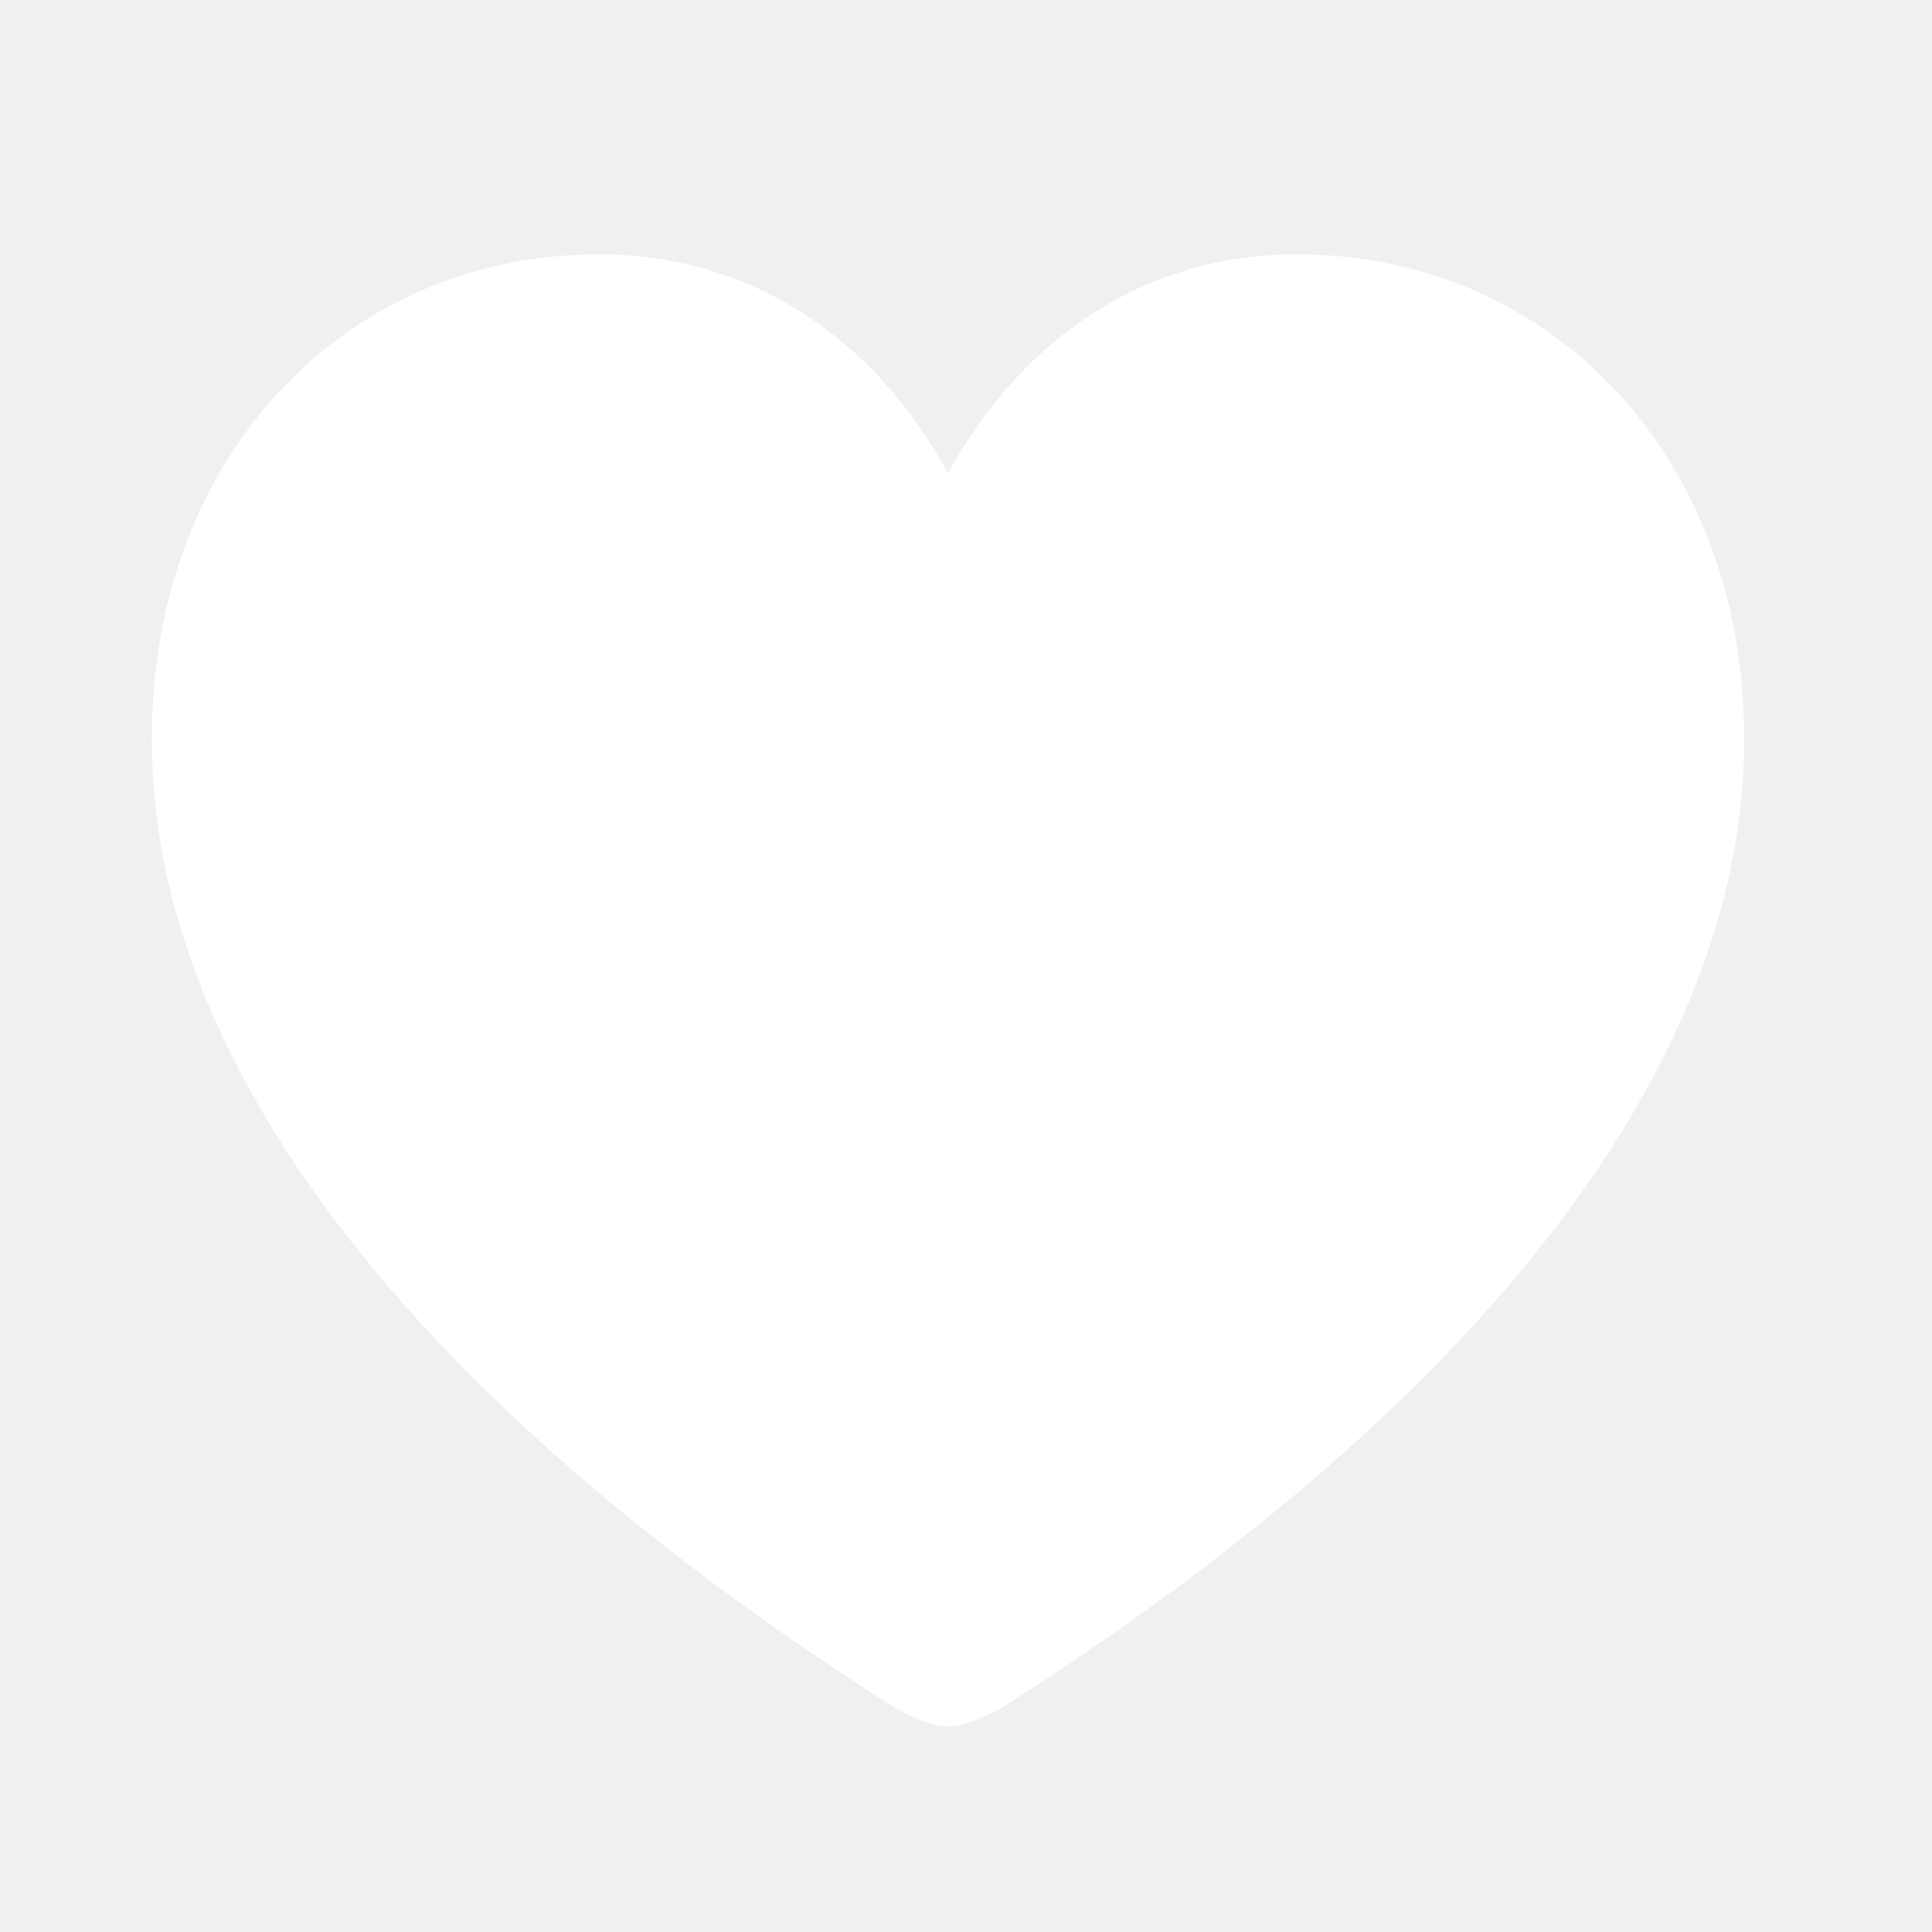
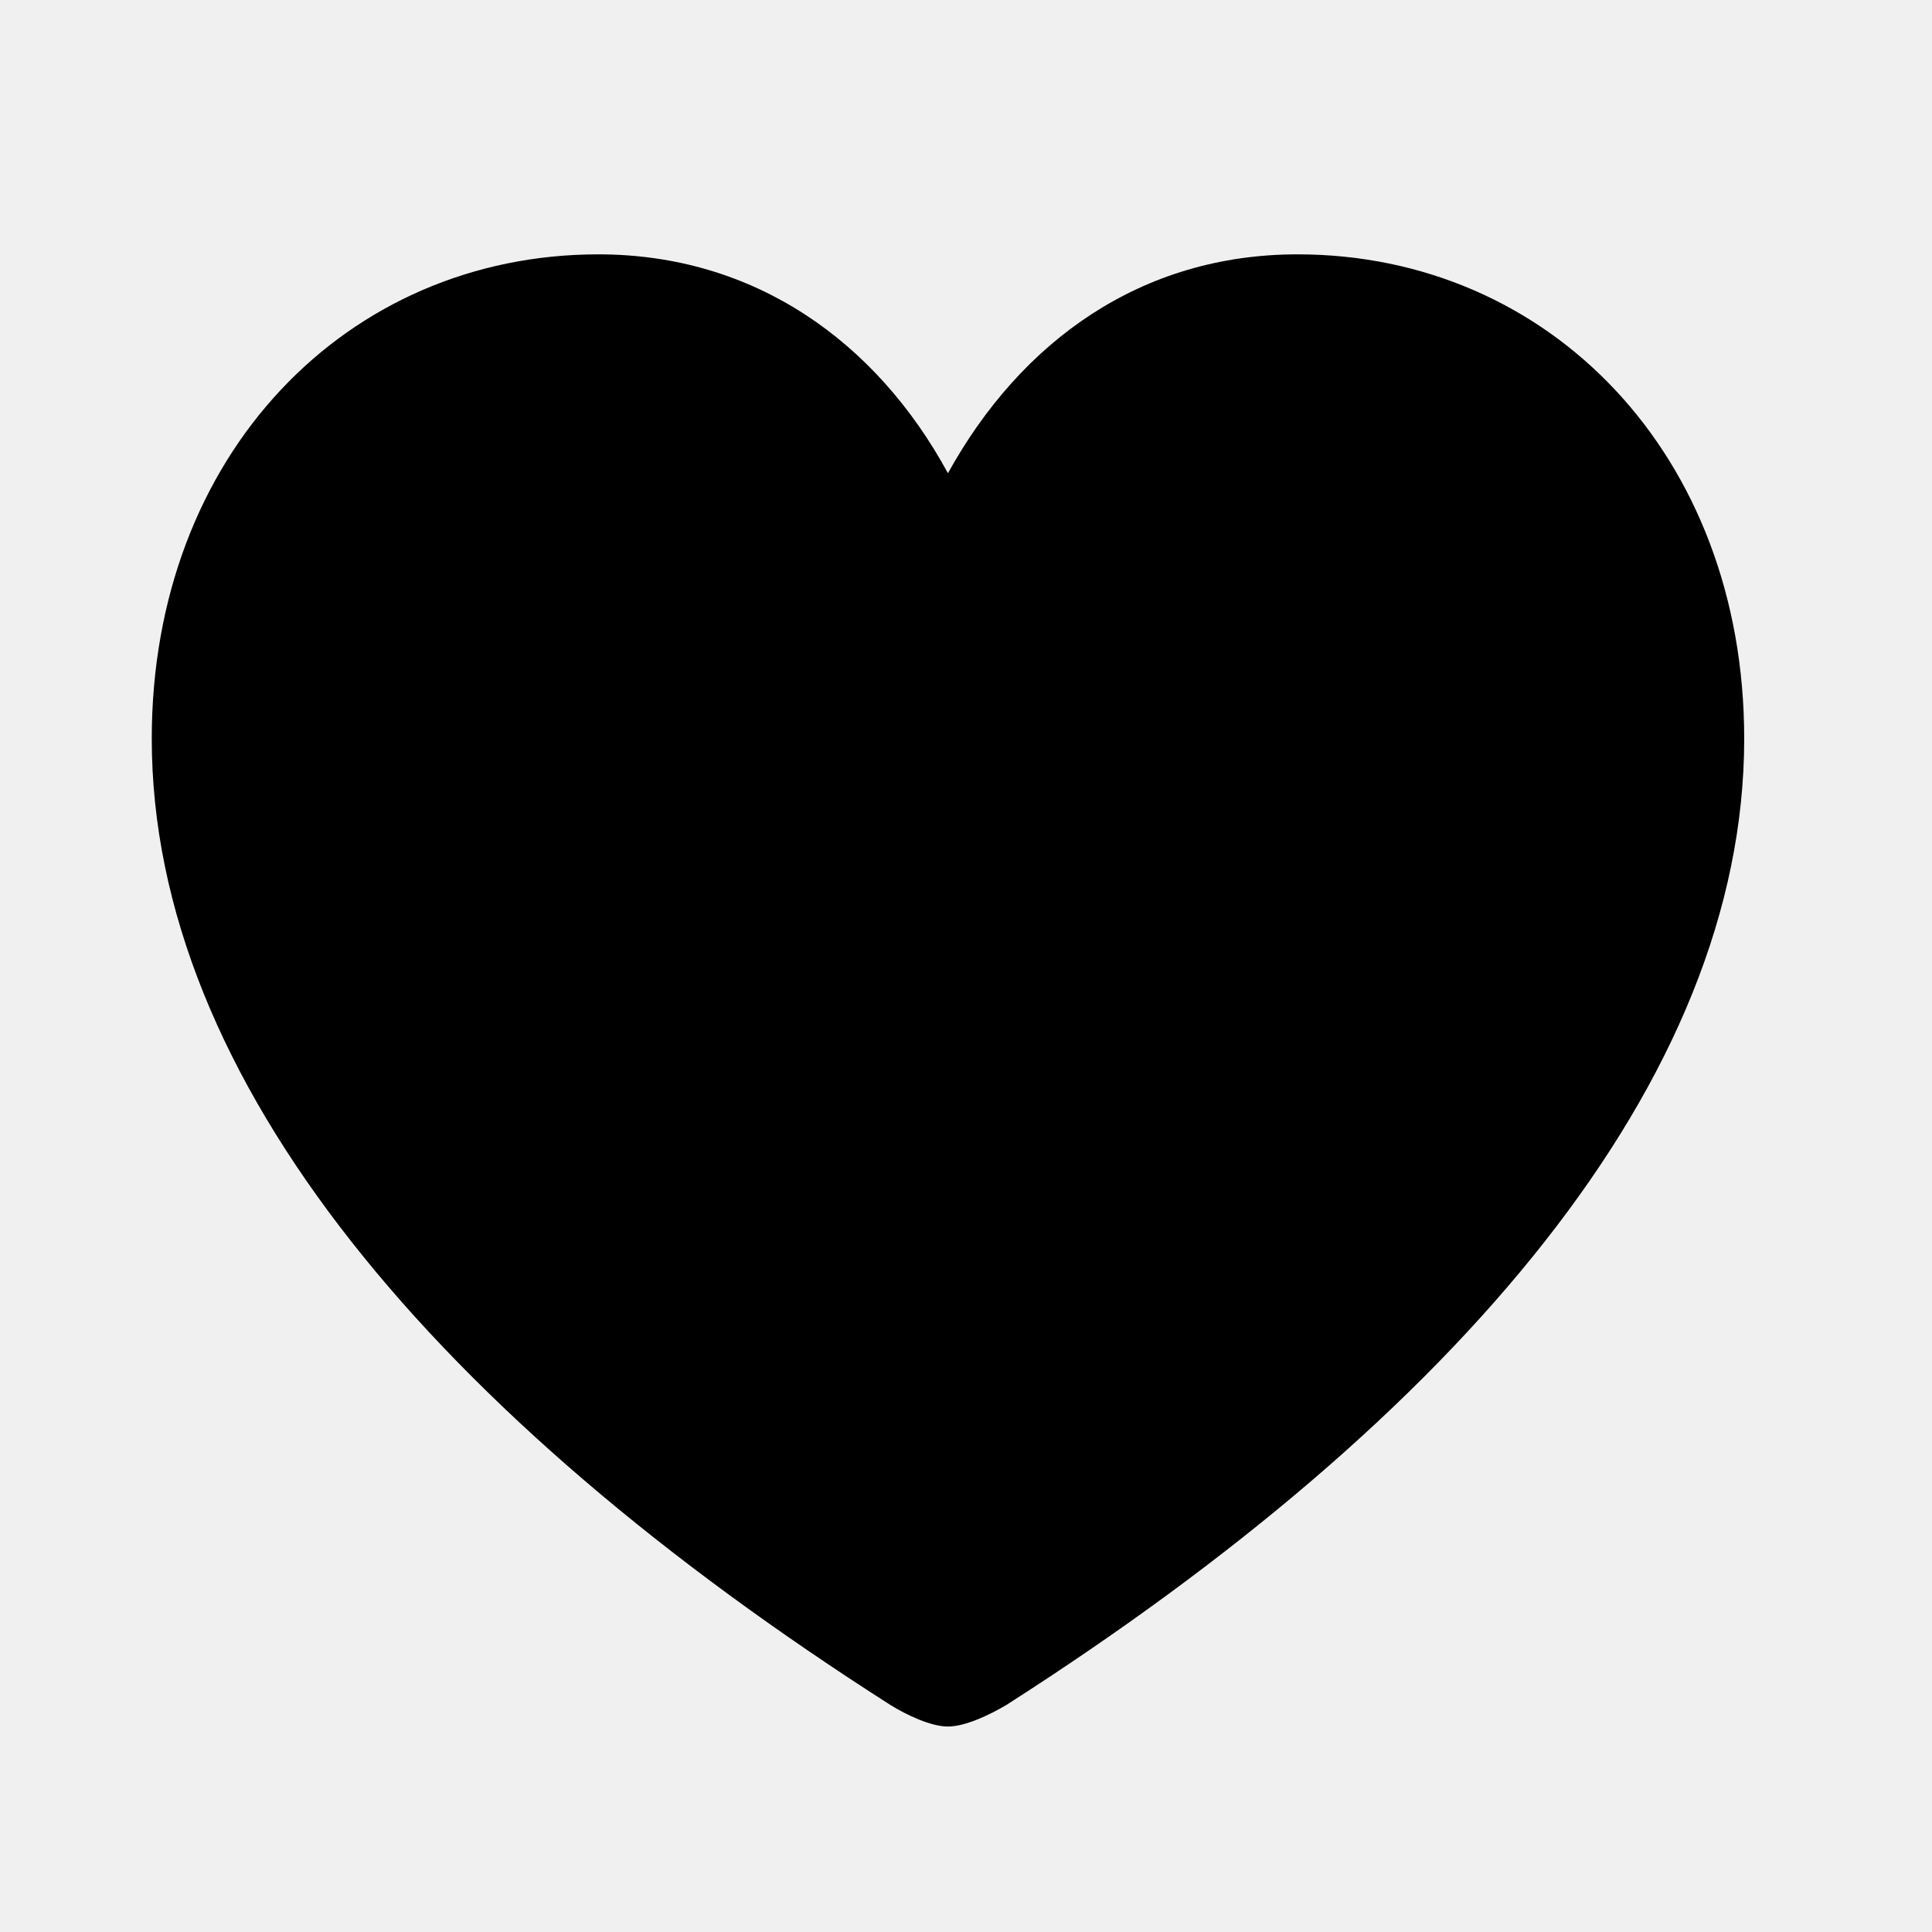
- <svg xmlns="http://www.w3.org/2000/svg" width="20" height="20" viewBox="0 0 20 20" fill="none">
-   <path d="M9.813 17.873C9.988 17.873 10.237 17.757 10.419 17.649C15.093 14.661 18.056 11.183 18.056 7.647C18.056 4.708 16.039 2.633 13.432 2.633C11.814 2.633 10.569 3.53 9.813 4.899C9.074 3.538 7.813 2.633 6.194 2.633C3.588 2.633 1.571 4.708 1.571 7.647C1.571 11.183 4.534 14.661 9.216 17.649C9.39 17.757 9.639 17.873 9.813 17.873Z" fill="white" style="fill:white;" />
+ <svg xmlns="http://www.w3.org/2000/svg" viewBox="0 0 20 20" fill="currentColor">
+   <path d="M9.813 17.873C9.988 17.873 10.237 17.757 10.419 17.649C15.093 14.661 18.056 11.183 18.056 7.647C18.056 4.708 16.039 2.633 13.432 2.633C11.814 2.633 10.569 3.53 9.813 4.899C9.074 3.538 7.813 2.633 6.194 2.633C3.588 2.633 1.571 4.708 1.571 7.647C1.571 11.183 4.534 14.661 9.216 17.649C9.39 17.757 9.639 17.873 9.813 17.873Z" />
</svg>
